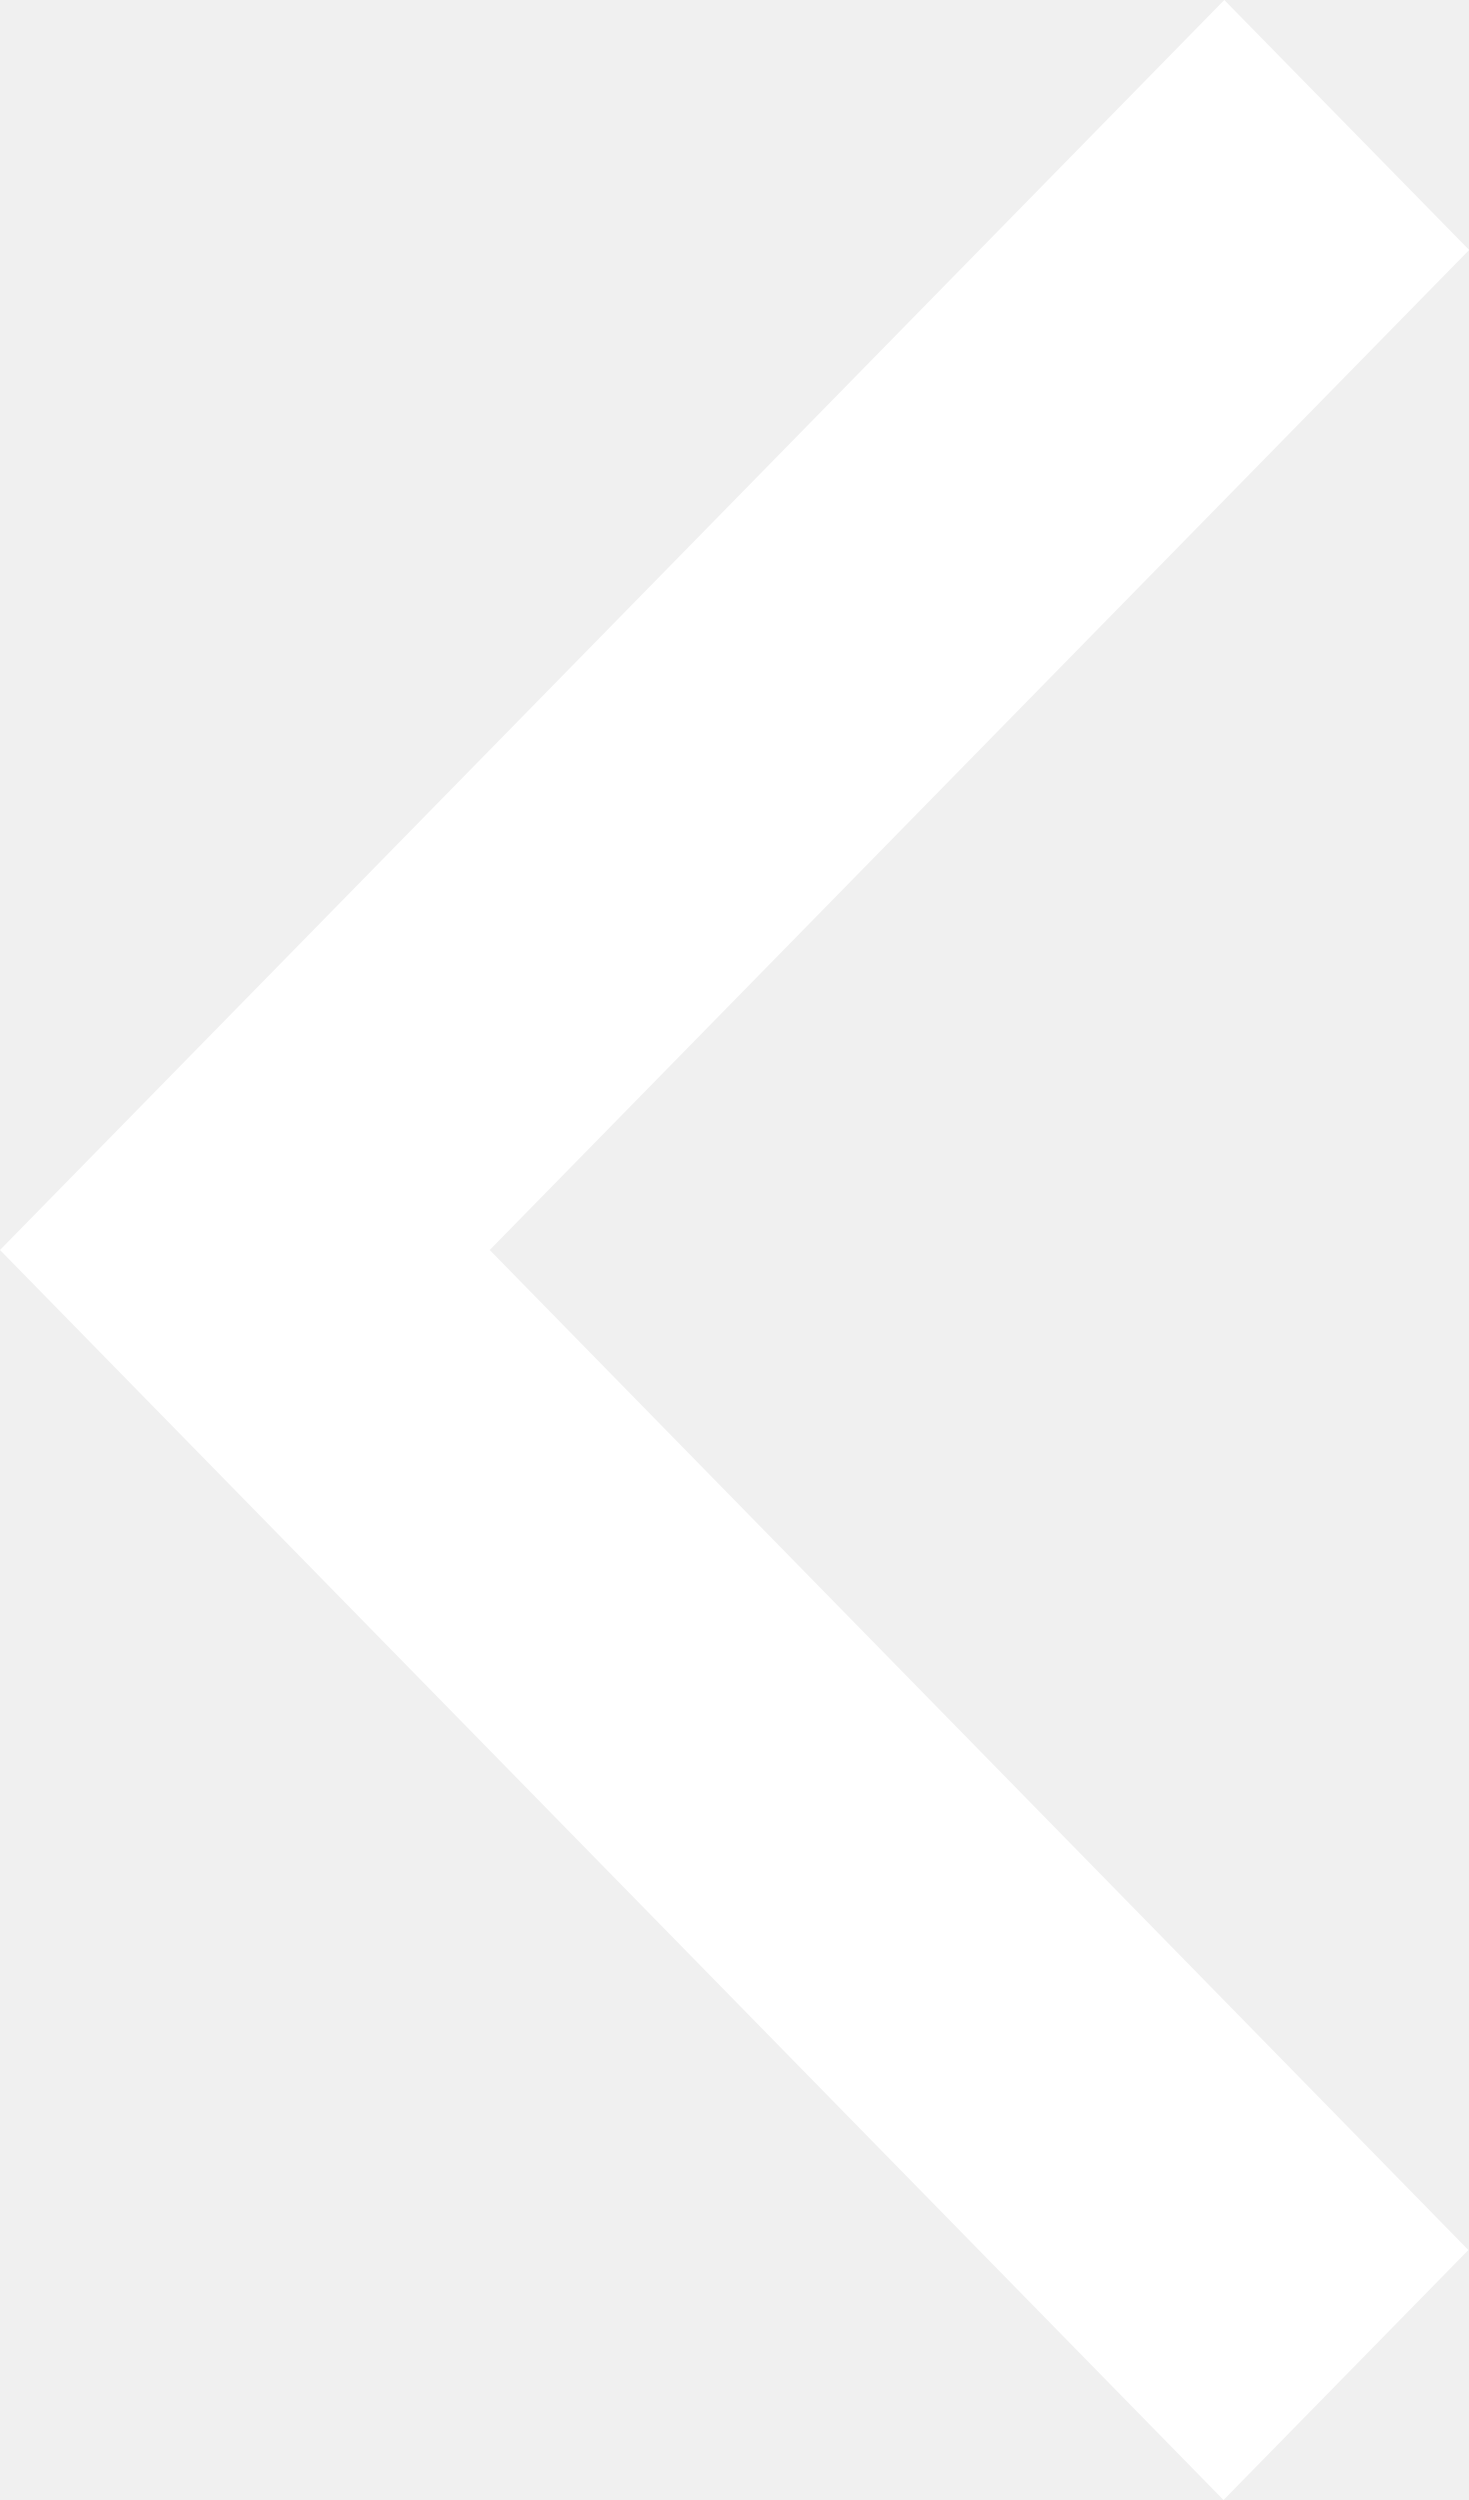
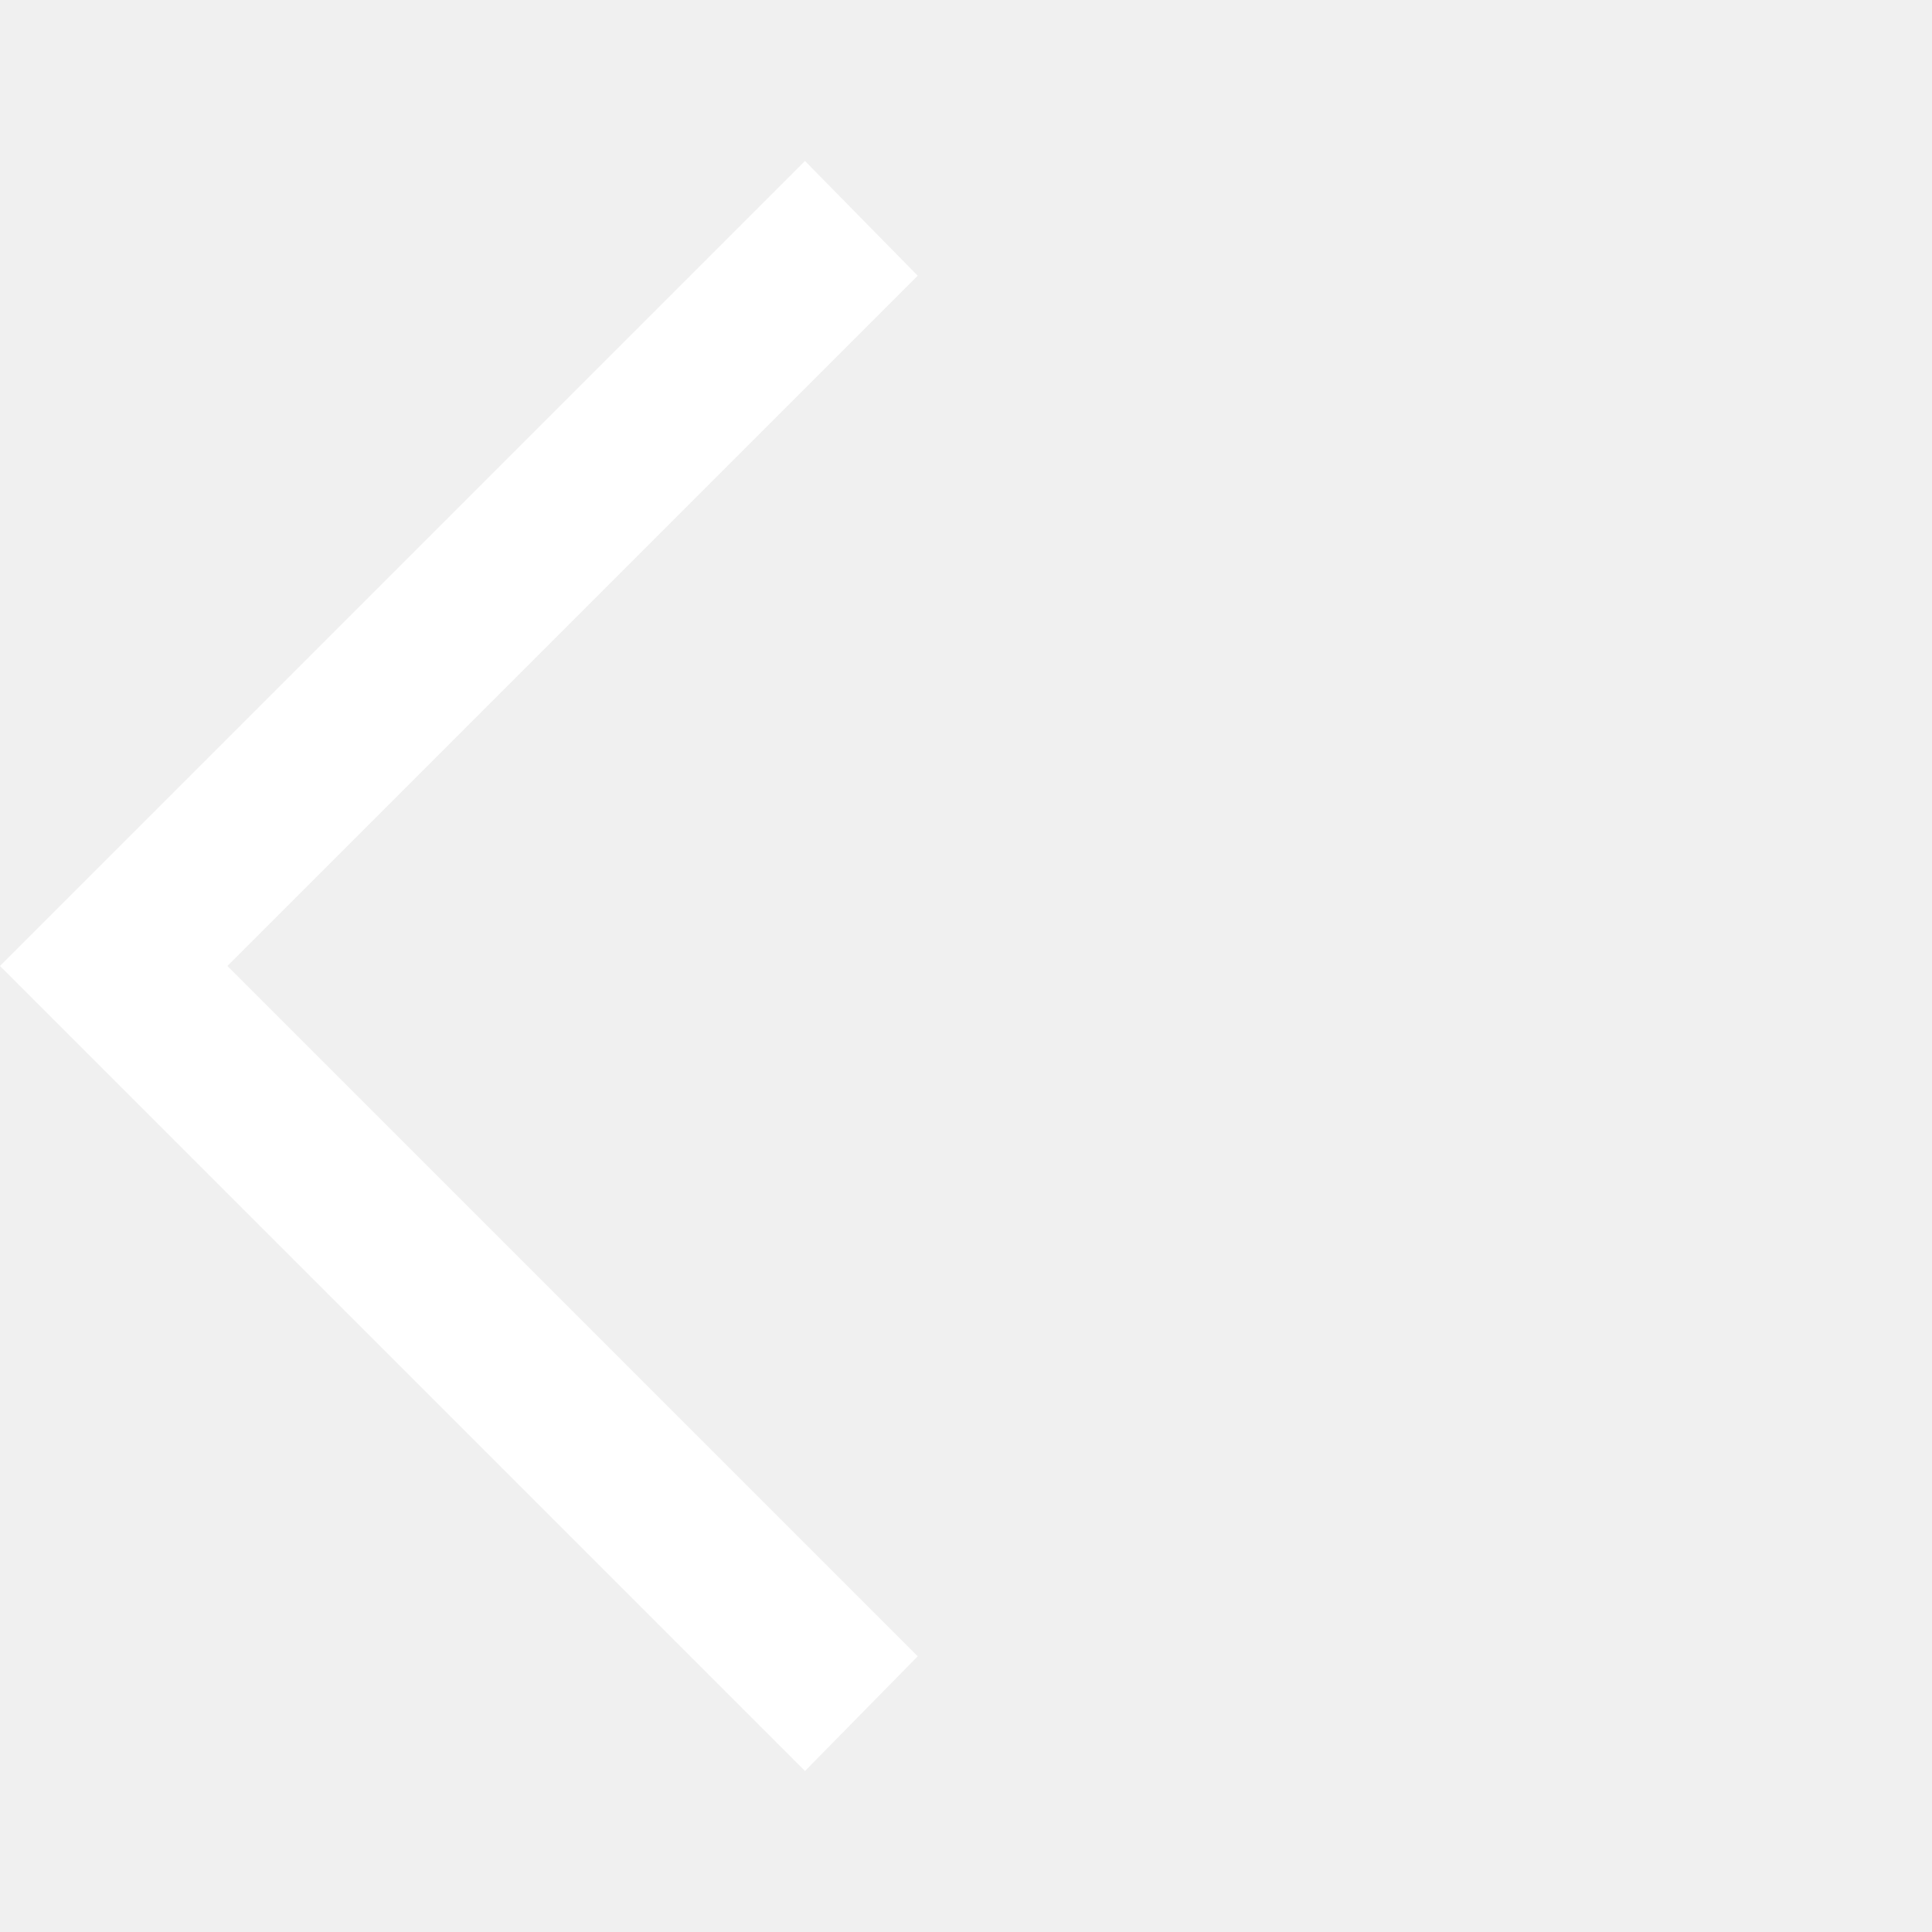
- <svg xmlns="http://www.w3.org/2000/svg" id="chevron-left" width="9.485" height="16.142" viewBox="0 0 9.485 16.142">
-   <path id="chevron-left-2" data-name="chevron-left" d="M17.243,6.543,15.662,4.929,7.757,13l7.9,8.071,1.581-1.614L10.919,13Z" transform="translate(-7.757 -4.929)" fill="#fff" />
+ <svg xmlns="http://www.w3.org/2000/svg" width="30" height="30" viewBox="0 0 30 30" fill="none">
+   <path d="M12.5 27.5L0 15L12.5 2.5L14.25 4.281L3.531 15L14.25 25.719L12.5 27.5Z" fill="white" />
</svg>
